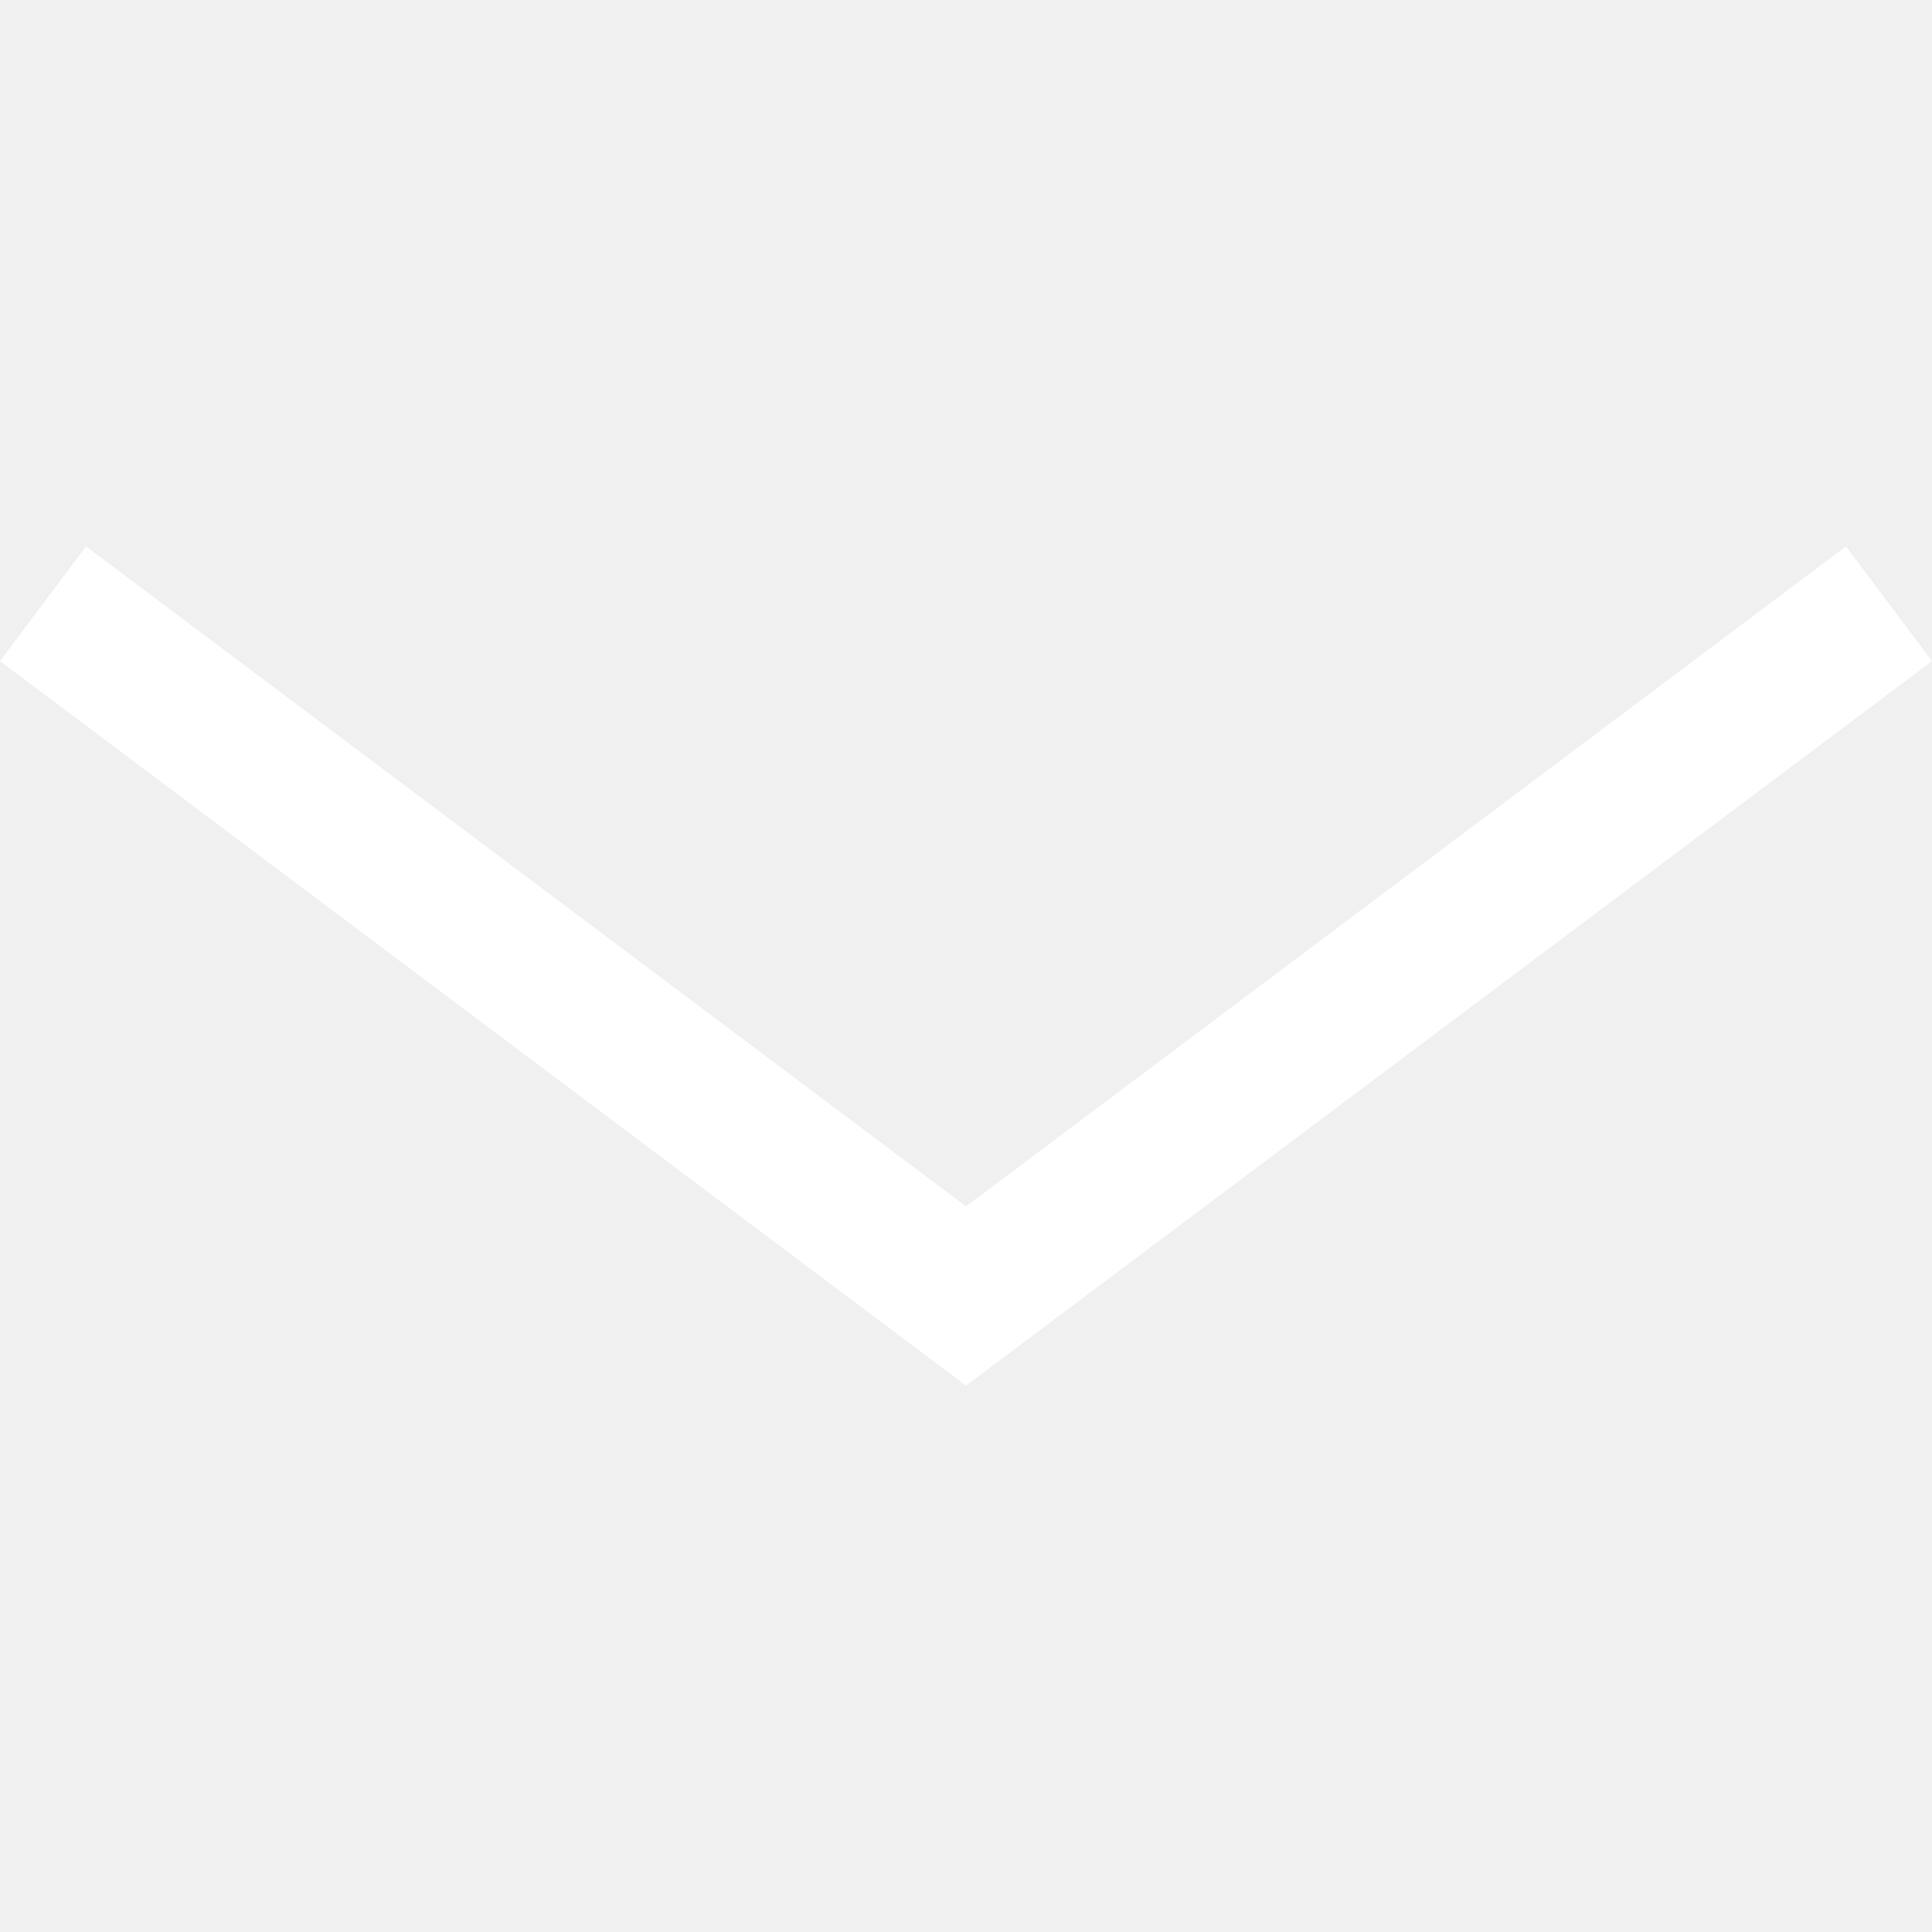
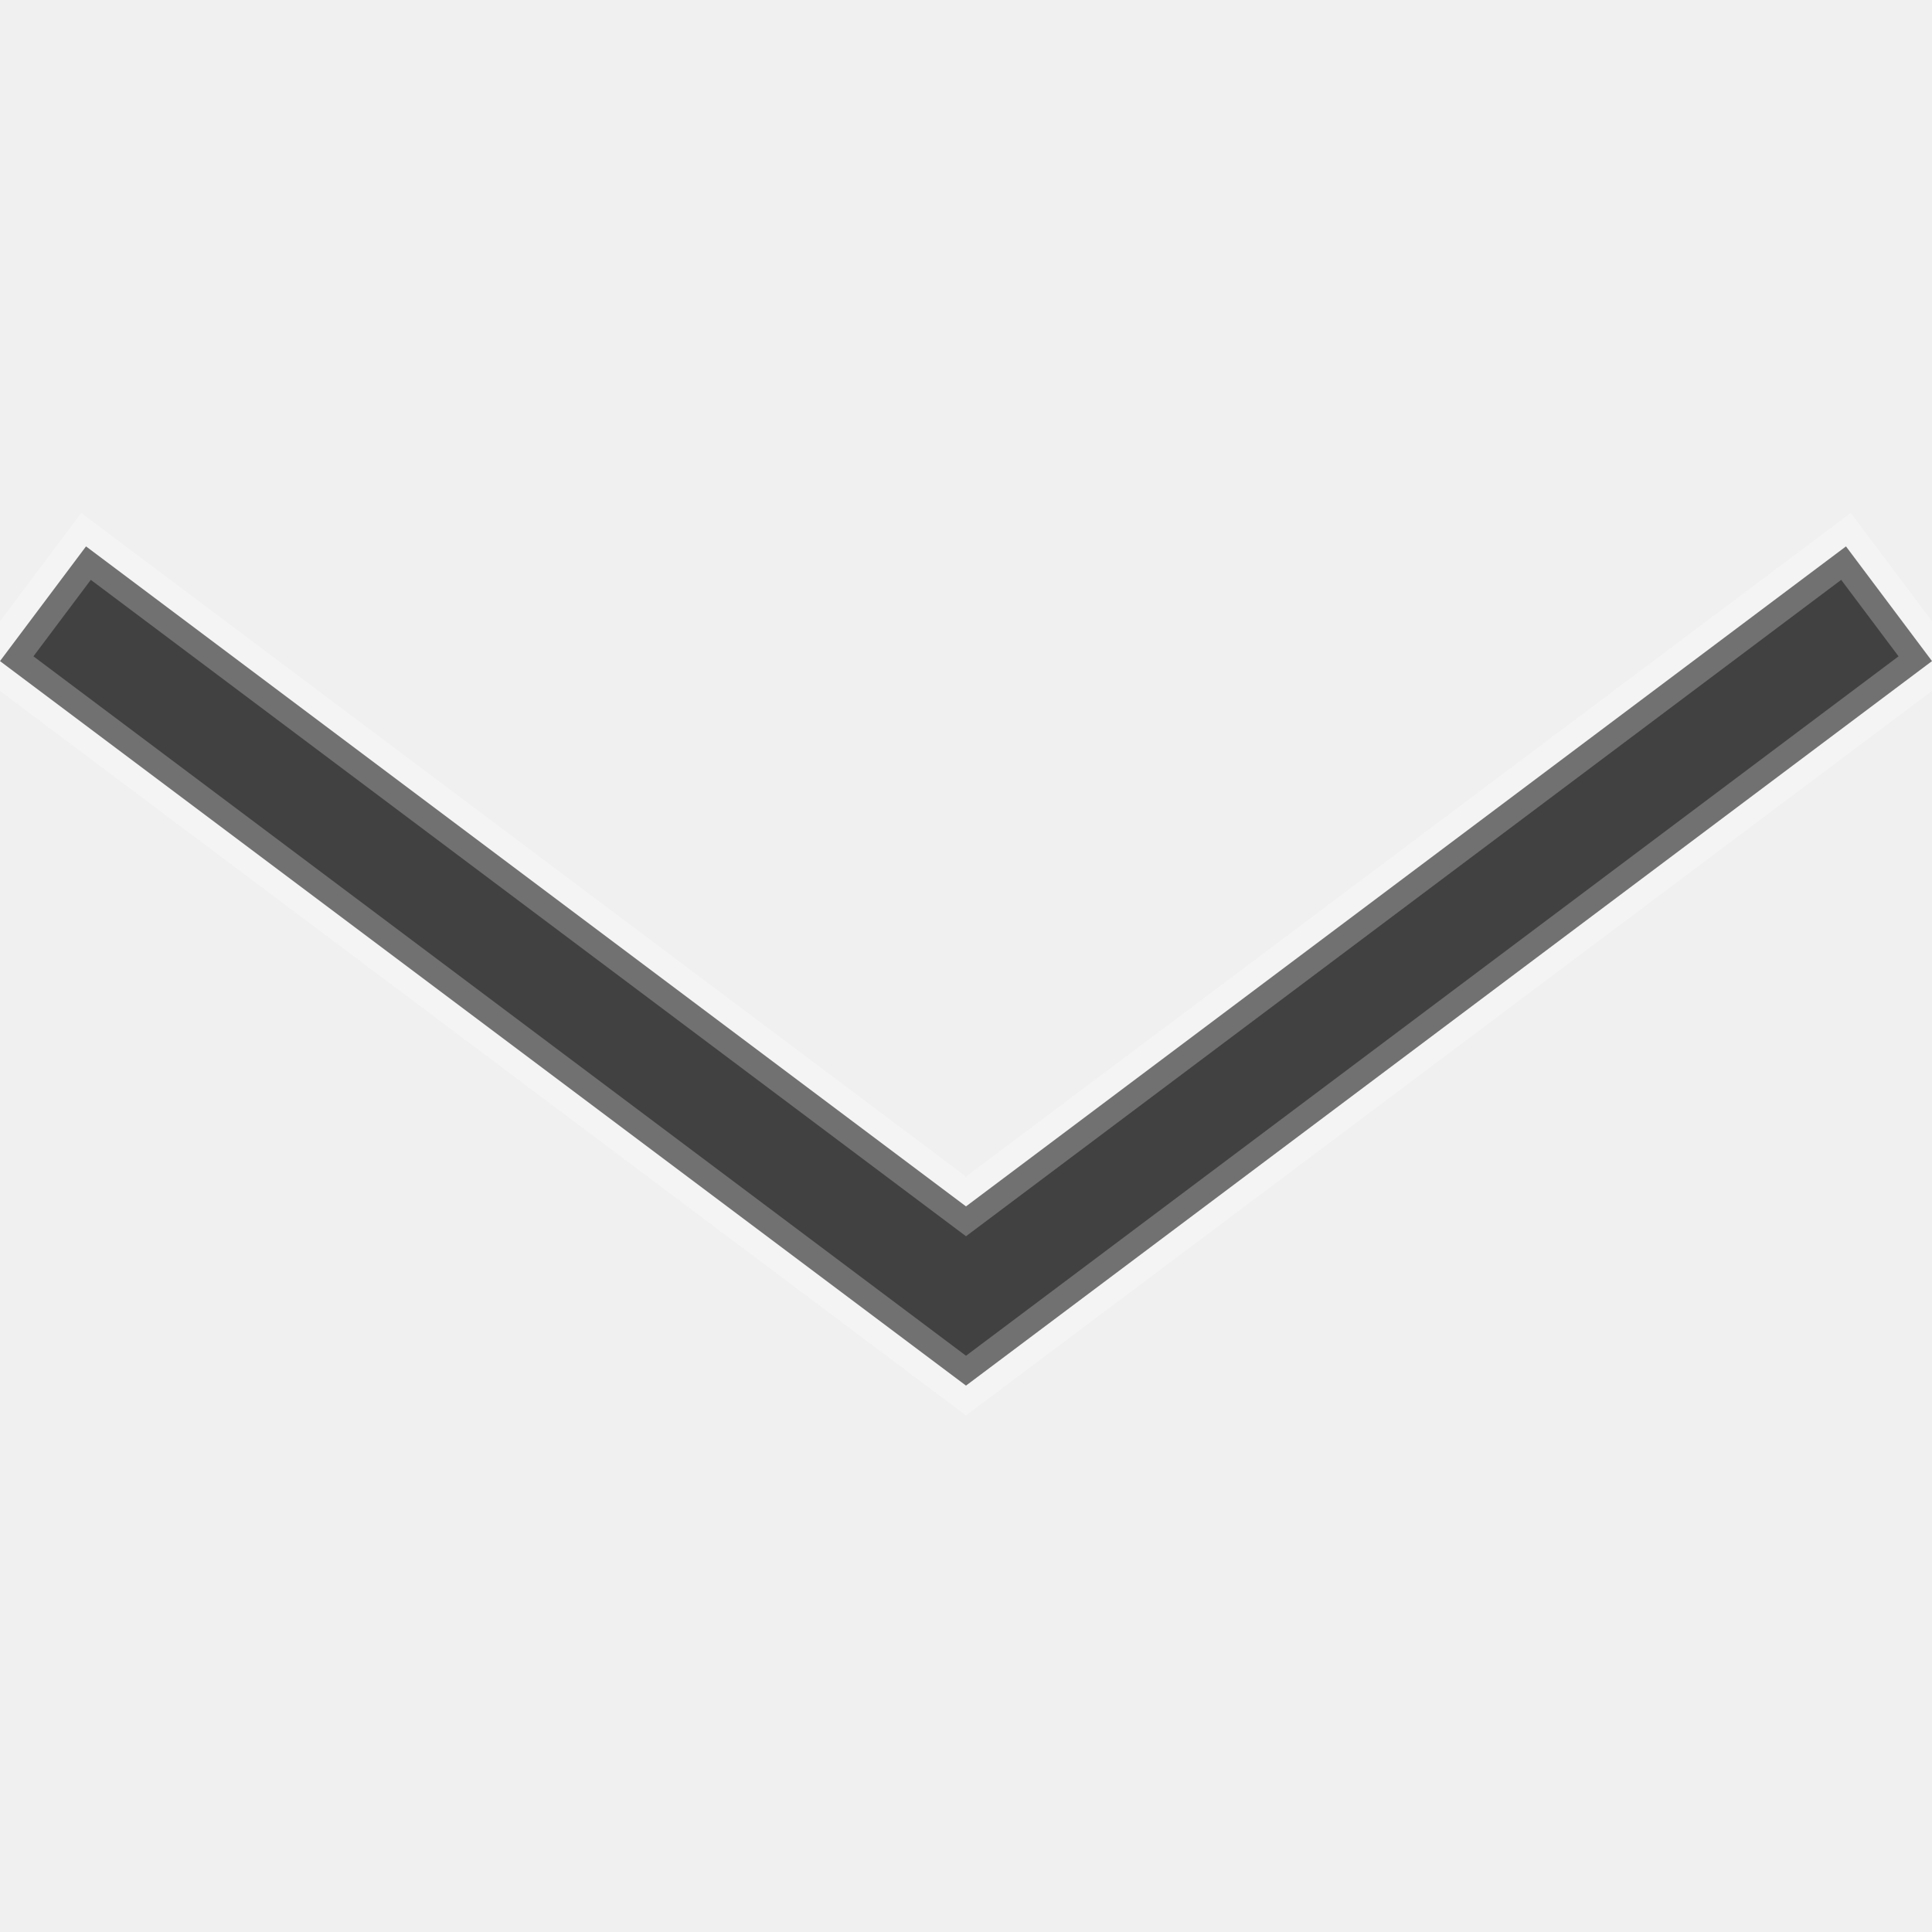
- <svg xmlns="http://www.w3.org/2000/svg" version="1.1" id="Layer_1" x="0px" y="0px" viewBox="0 0 404.257 404.257" style="enable-background:new 0 0 404.257 404.257;" xml:space="preserve" width="512px" height="512px">
-   <polygon points="386.257,114.331 202.128,252.427 18,114.331 0,138.331 202.128,289.927 404.257,138.331 " fill="#FFFFFF" />
-   <g>
- </g>
-   <g>
- </g>
-   <g>
- </g>
-   <g>
- </g>
-   <g>
- </g>
-   <g>
- </g>
-   <g>
- </g>
-   <g>
- </g>
-   <g>
- </g>
-   <g>
- </g>
-   <g>
- </g>
-   <g>
- </g>
-   <g>
- </g>
-   <g>
- </g>
-   <g>
- </g>
+ <svg xmlns="http://www.w3.org/2000/svg" viewBox="0 0 404.257 404.257" width="512px" height="512px">
+   <polygon points="386.257,114.331 202.128,252.427 18,114.331 0,138.331 202.128,289.927 404.257,138.331" fill="#000" fill-opacity="0.73" stroke="#fff" stroke-opacity="0.25" stroke-width="10" />
</svg>
